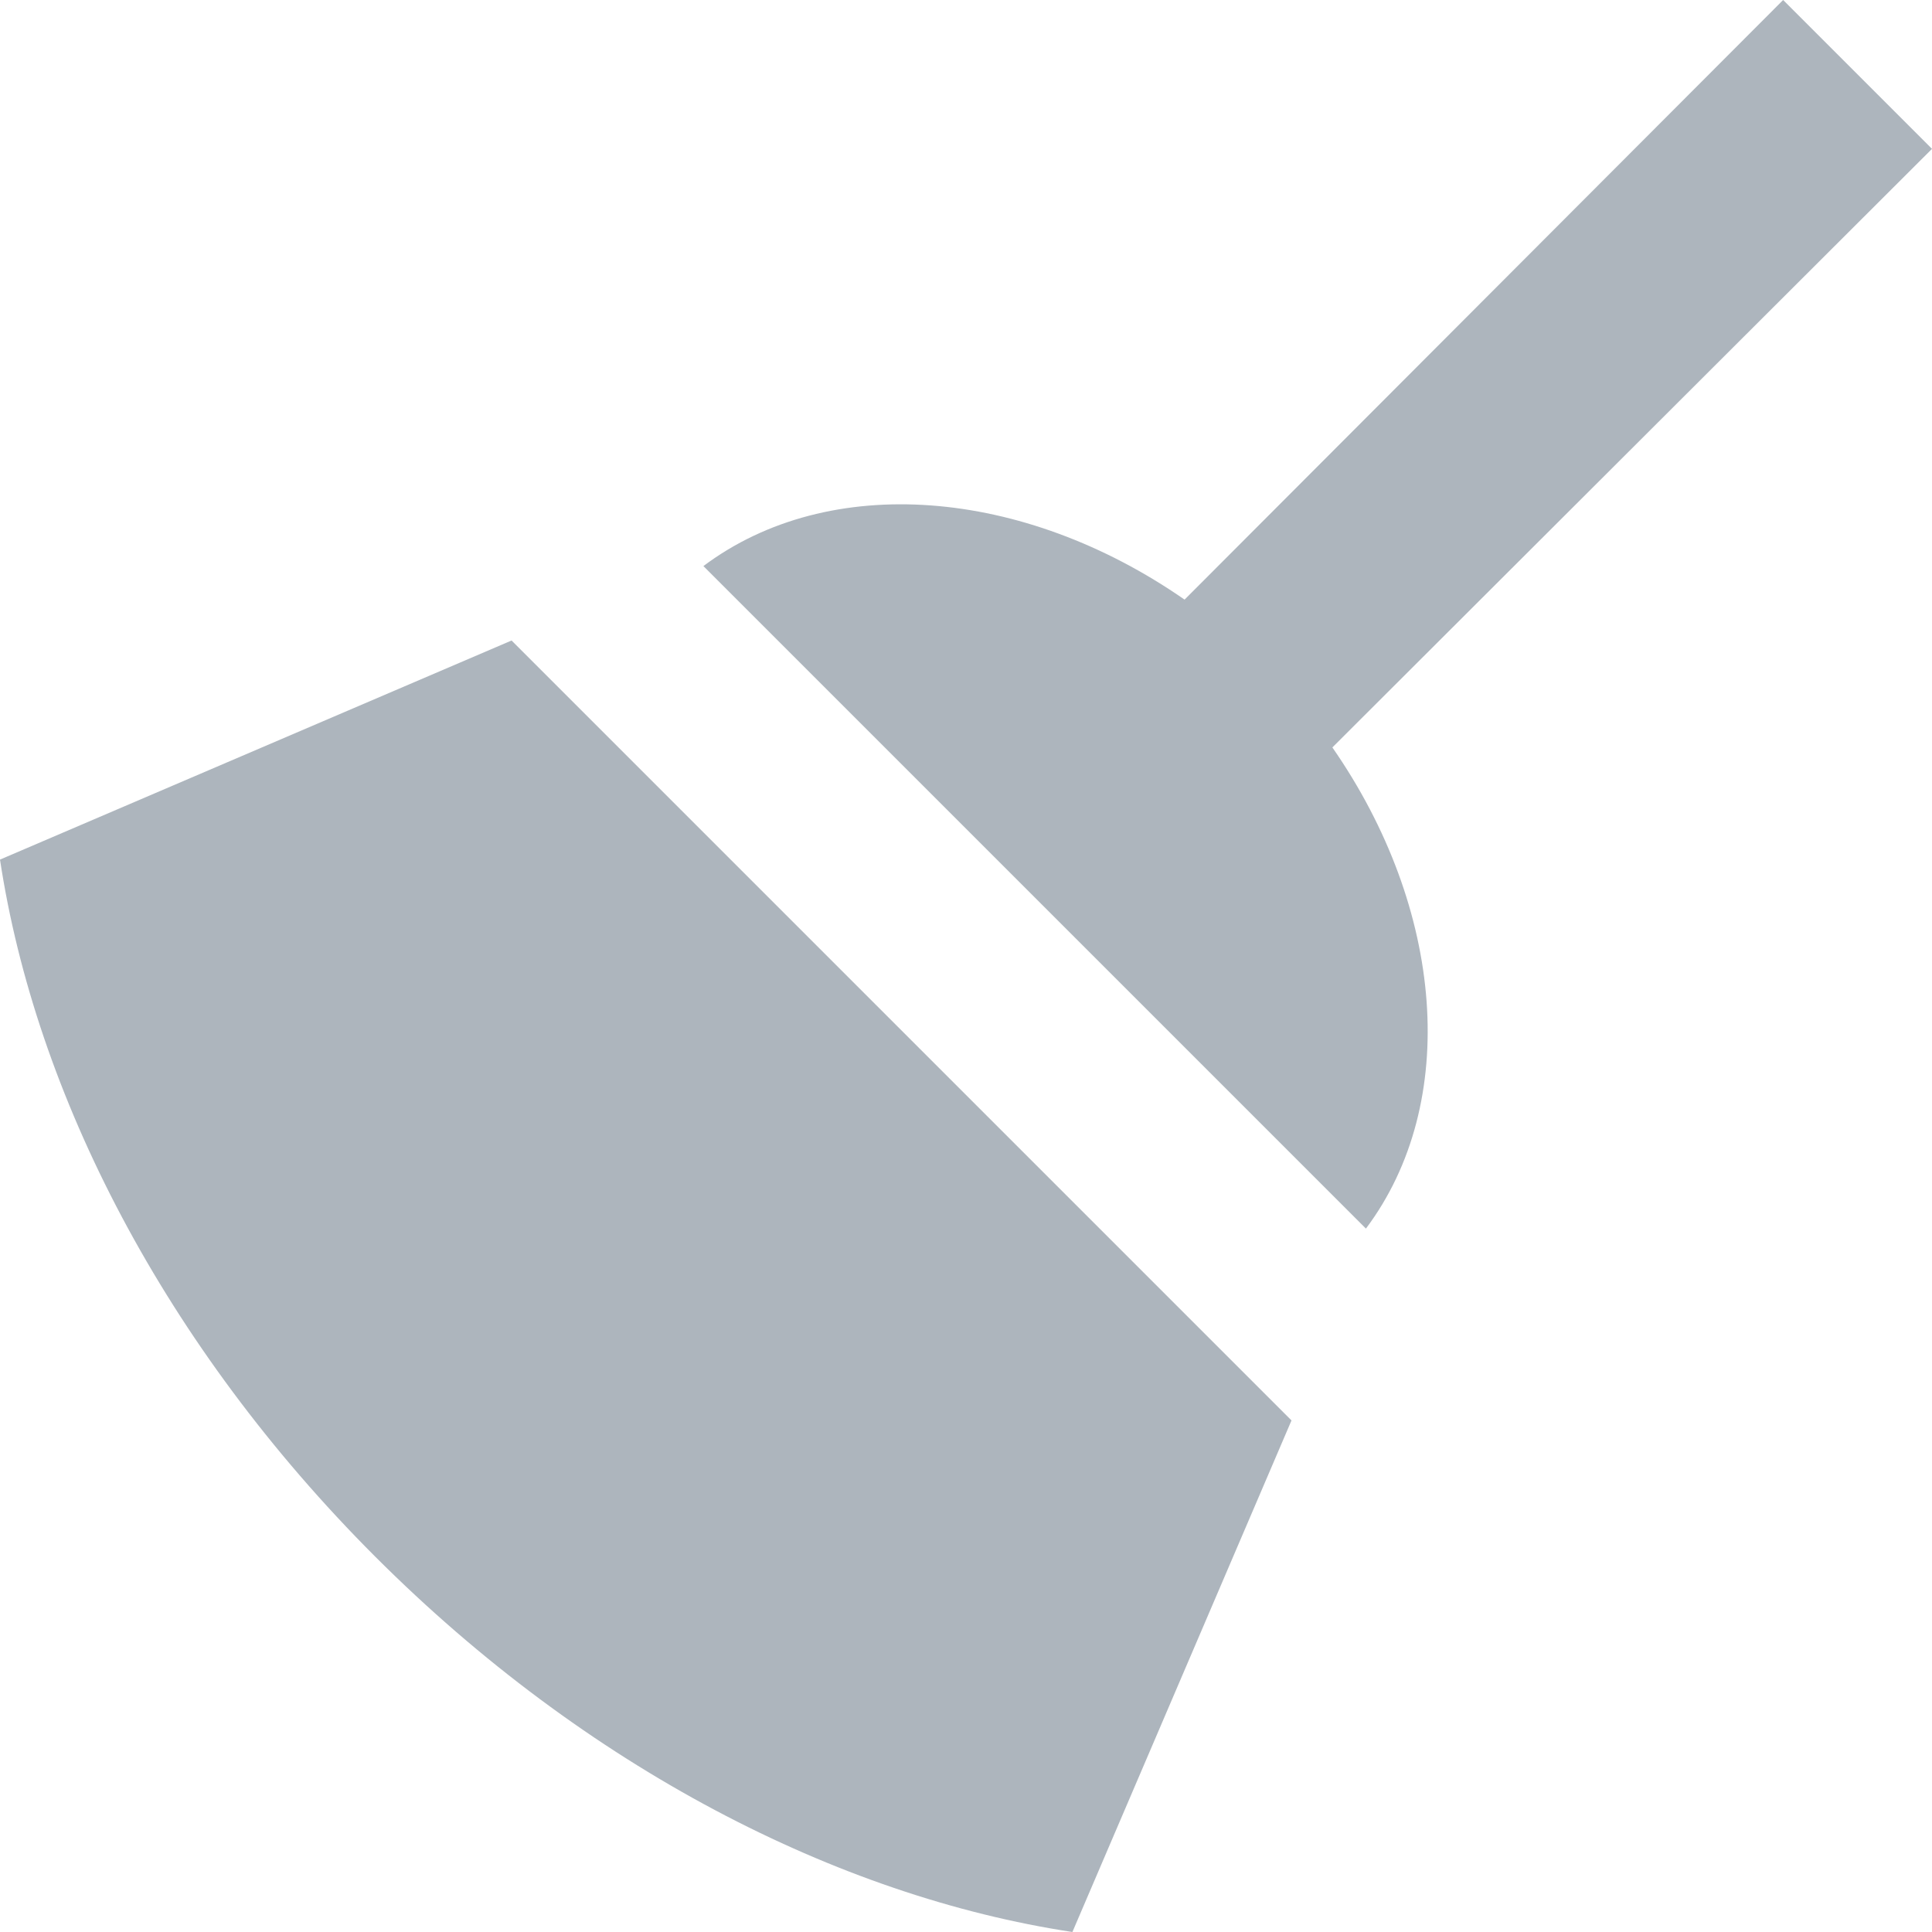
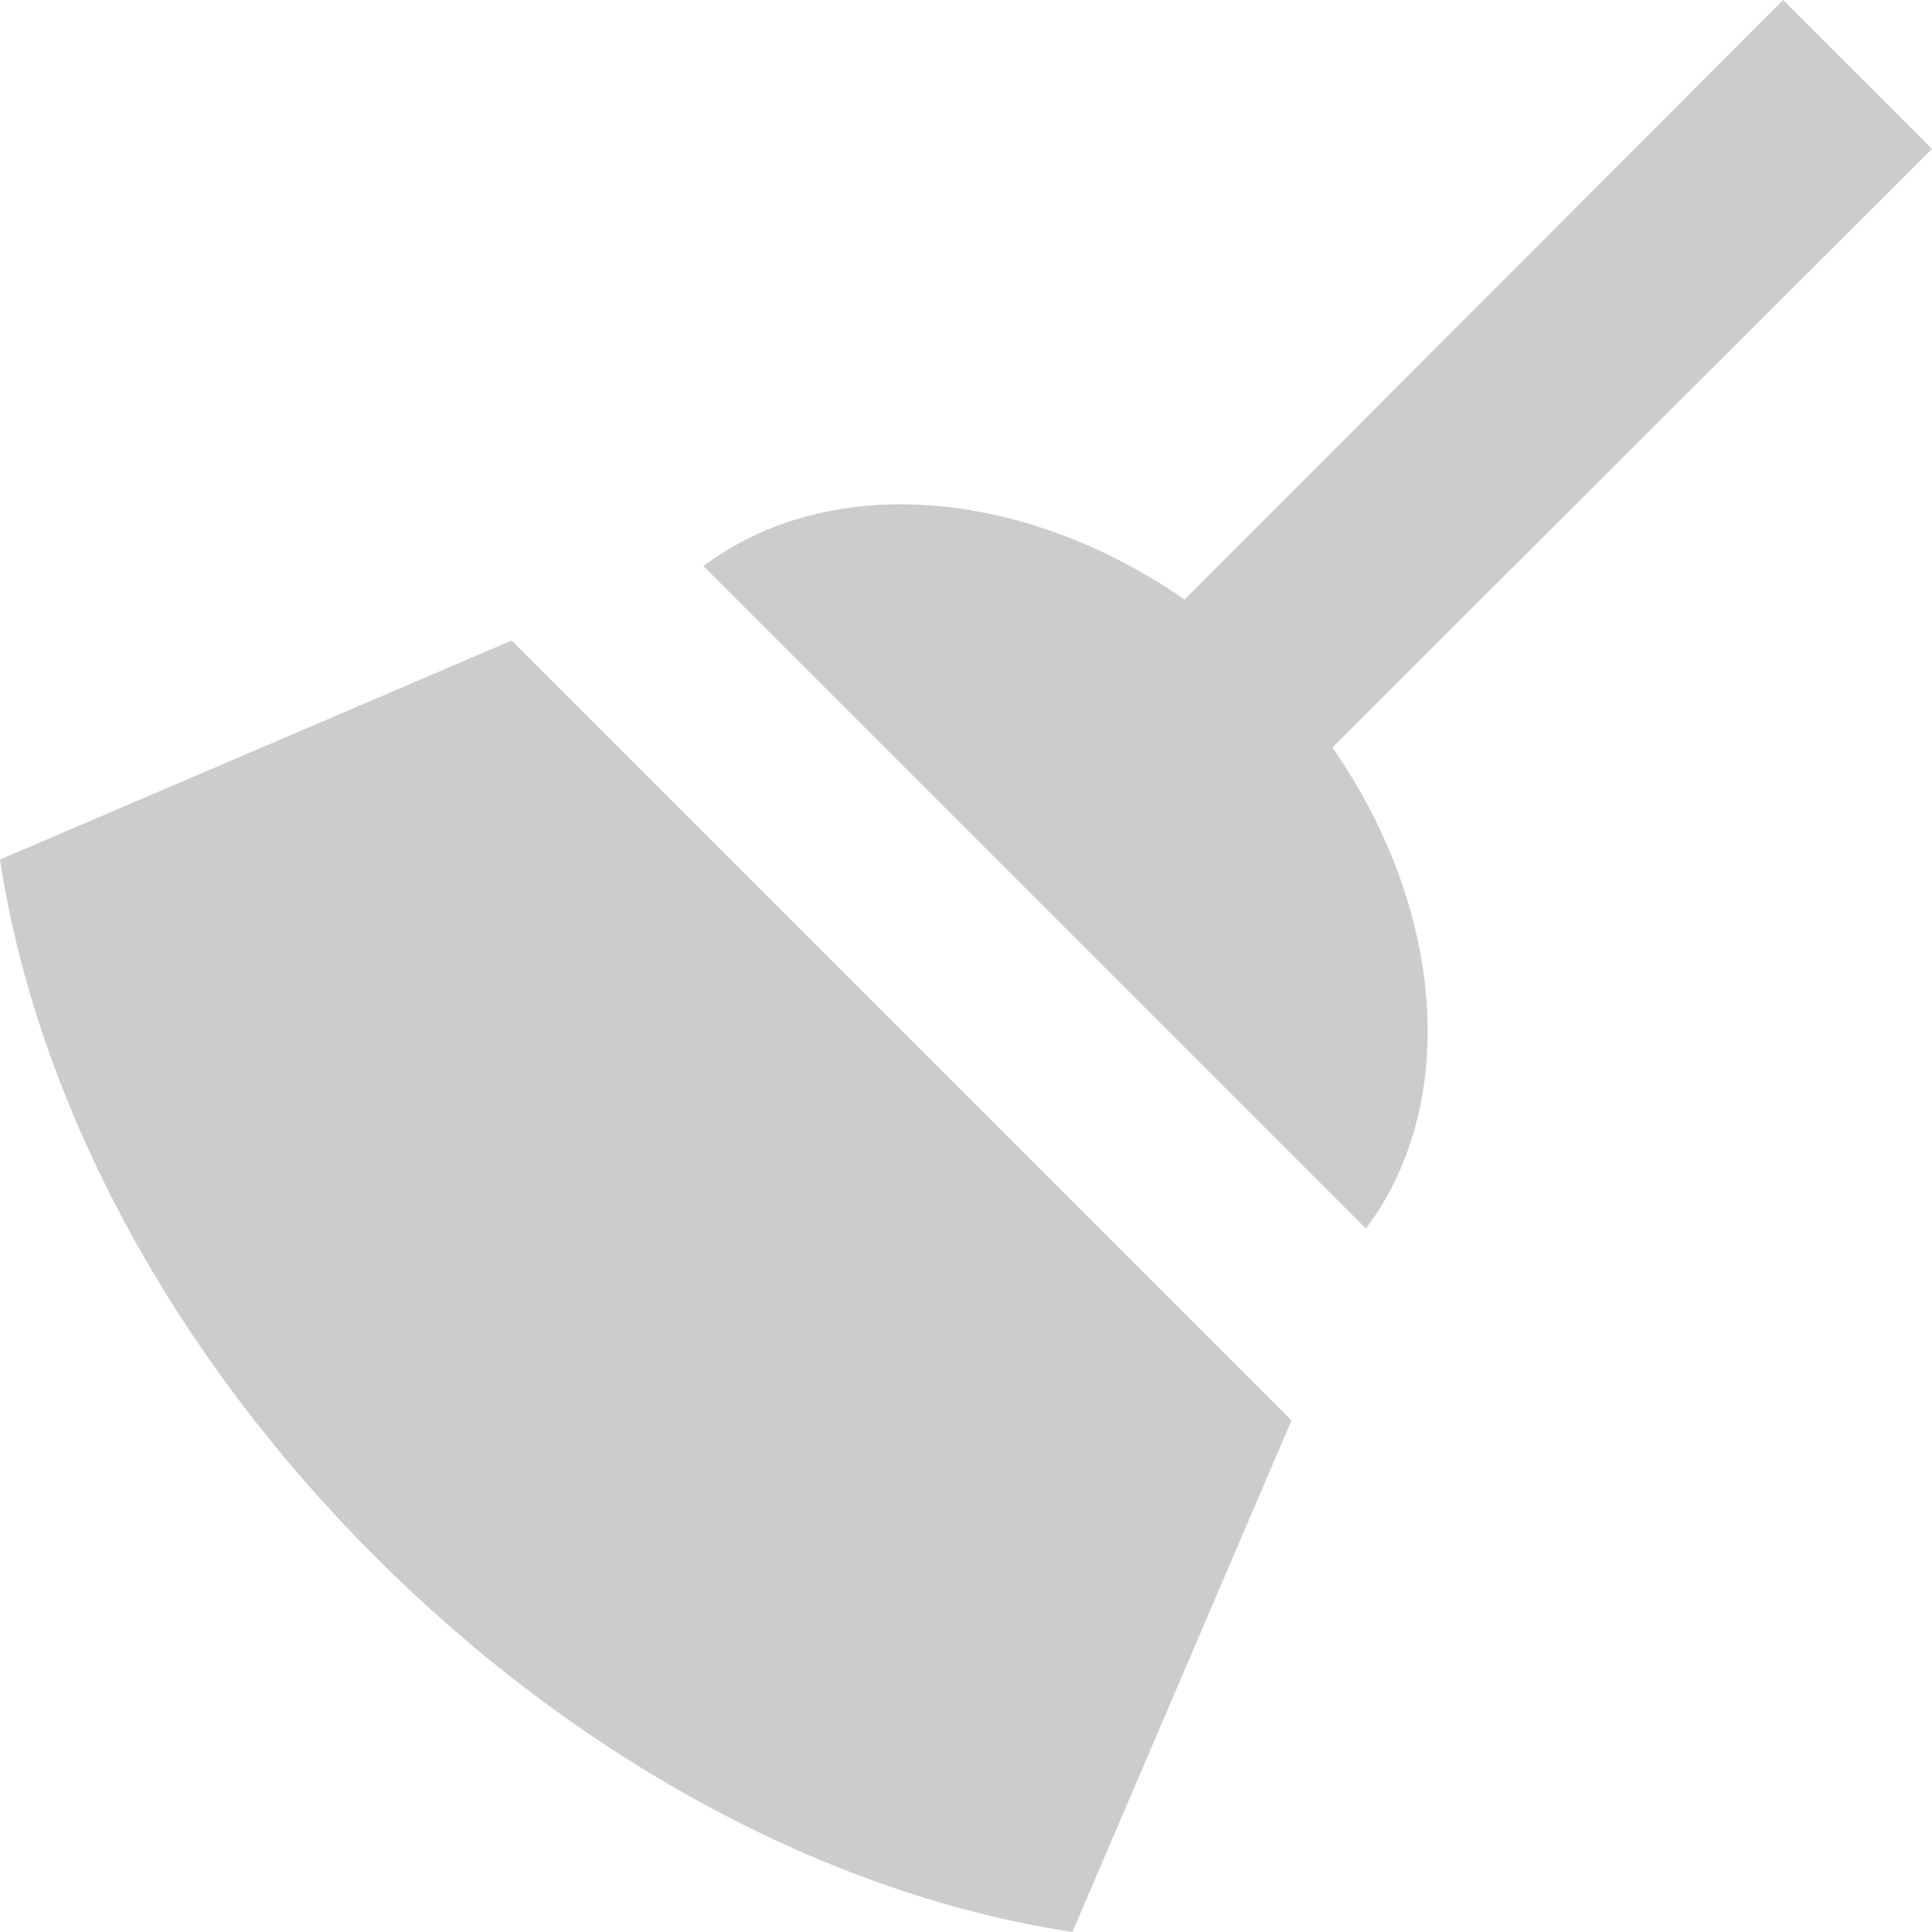
<svg xmlns="http://www.w3.org/2000/svg" width="18.43" height="18.43" viewBox="0 0 18.43 18.43" version="1.1" id="svg1">
  <defs id="defs1" />
-   <path fill="#adb5bd" d="m 17.01,0 1.42,1.42 -5.72,5.71 c 1.07,1.54 1.22,3.39 0.32,4.59 L 6.71,5.4 C 7.91,4.5 9.76,4.65 11.3,5.72 Z M 3.58,14.85 C 1.57,12.84 0.34,10.44 0,8.2 l 4.88,-2.09 7.44,7.44 -2.09,4.88 C 7.99,18.09 5.59,16.86 3.58,14.85 Z" id="path1" />
+   <path fill="#cccccc" d="m 17.01,0 1.42,1.42 -5.72,5.71 c 1.07,1.54 1.22,3.39 0.32,4.59 L 6.71,5.4 C 7.91,4.5 9.76,4.65 11.3,5.72 Z M 3.58,14.85 C 1.57,12.84 0.34,10.44 0,8.2 l 4.88,-2.09 7.44,7.44 -2.09,4.88 C 7.99,18.09 5.59,16.86 3.58,14.85 Z" id="path1" />
</svg>
